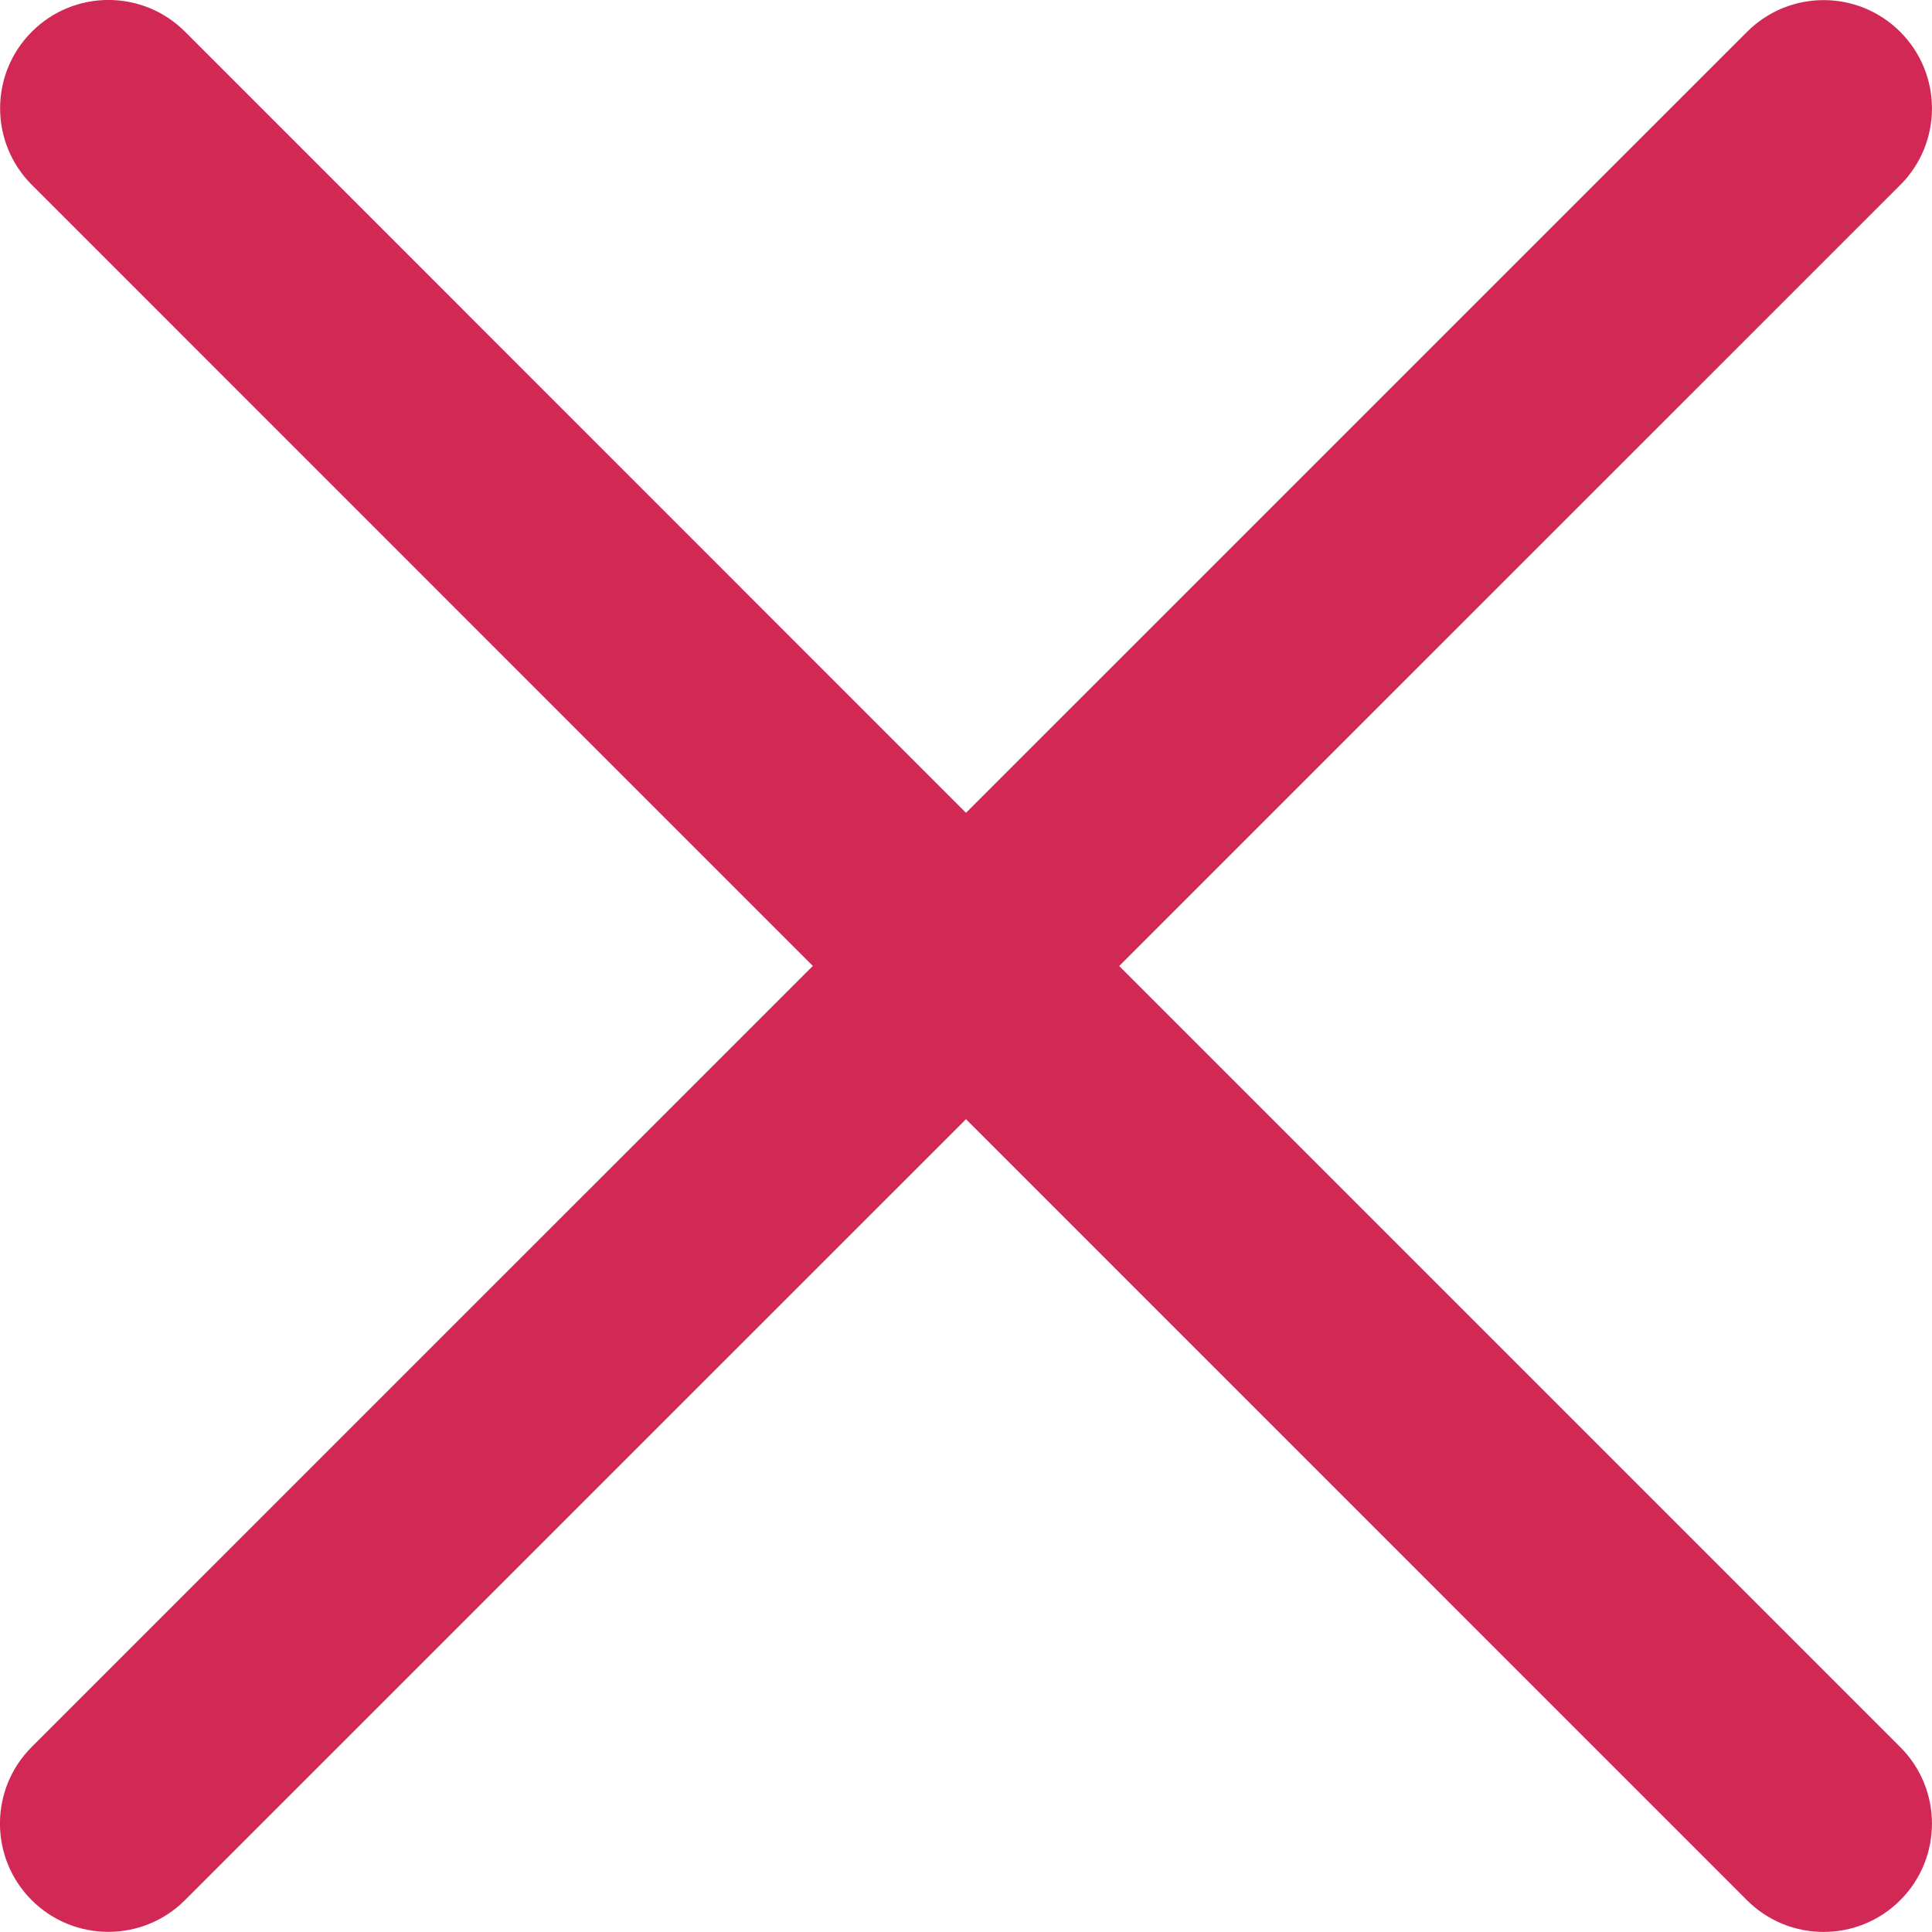
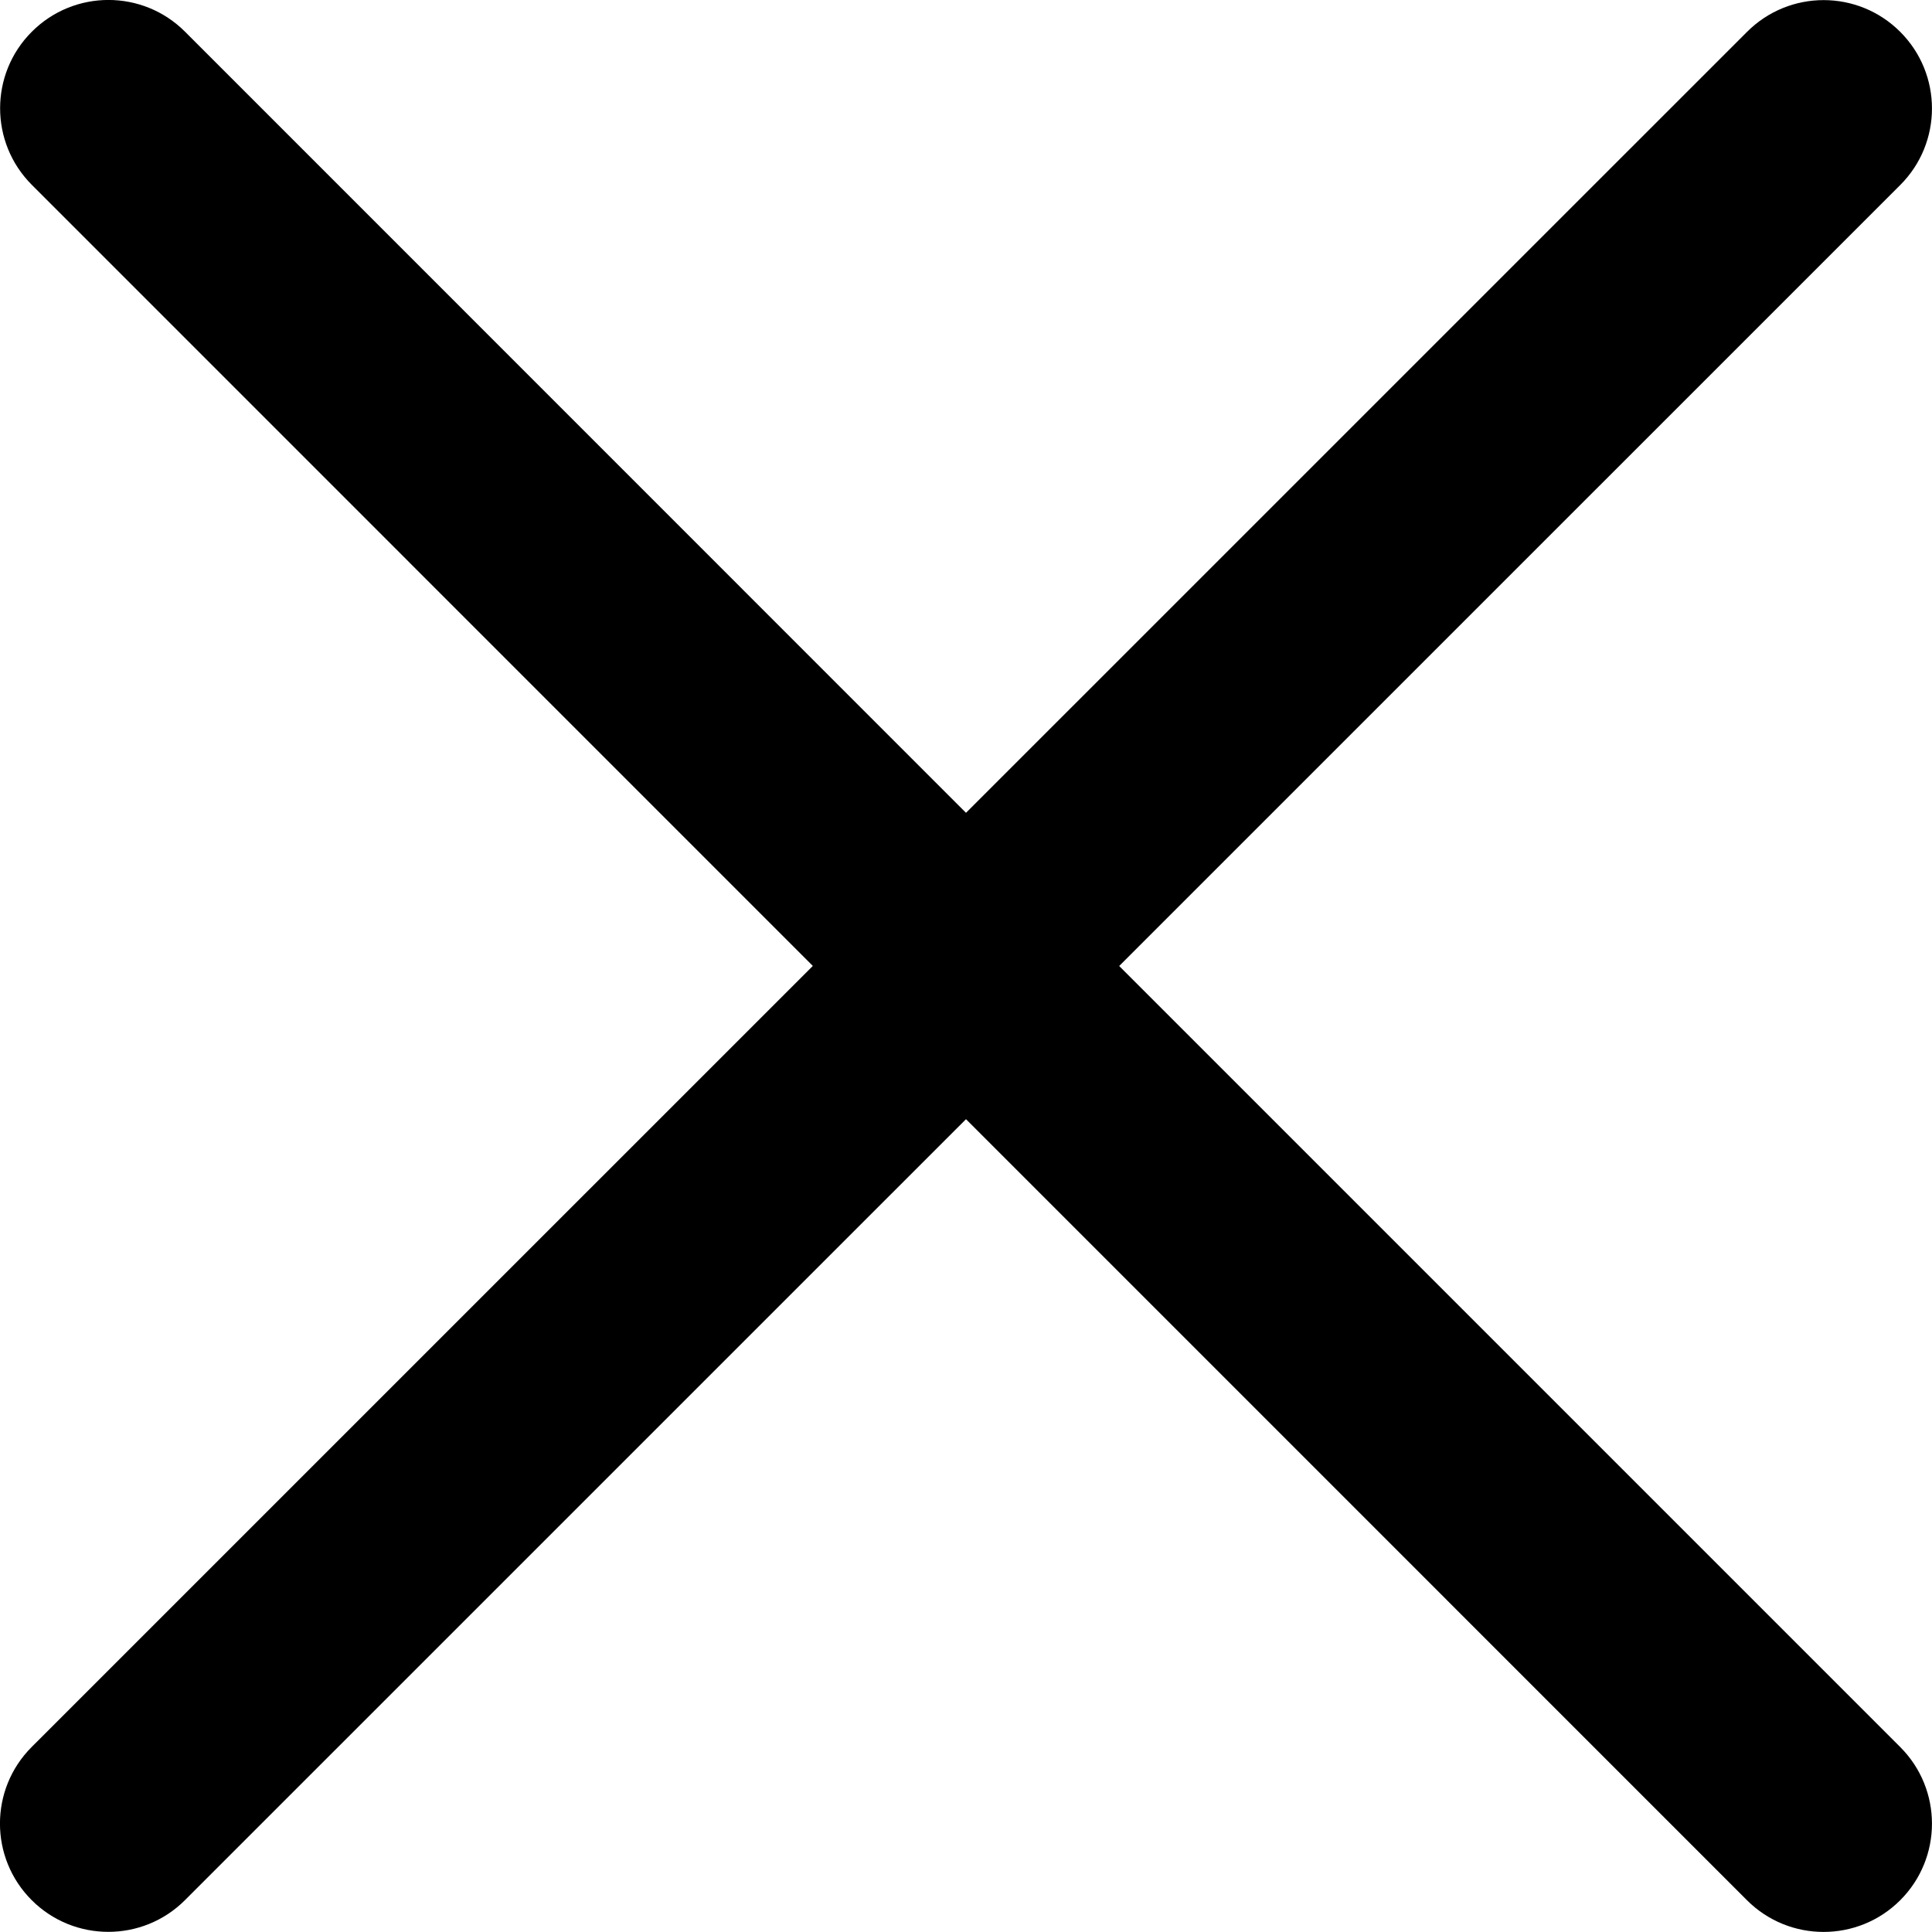
- <svg xmlns="http://www.w3.org/2000/svg" fill="#d22856" version="1.0" id="Layer_1" x="0px" y="0px" width="26.752px" height="26.752px" viewBox="0 0 26.752 26.752" enable-background="new 0 0 26.752 26.752" xml:space="preserve">
+ <svg xmlns="http://www.w3.org/2000/svg" version="1.0" id="Layer_1" x="0px" y="0px" width="26.752px" height="26.752px" viewBox="0 0 26.752 26.752" enable-background="new 0 0 26.752 26.752" xml:space="preserve">
  <path d="M15.497,13.376L26.312,2.562c0.586-0.585,0.586-1.535,0-2.121s-1.535-0.586-2.121,0L13.376,11.255L2.562,0.439 c-0.586-0.586-1.535-0.586-2.121,0c-0.586,0.585-0.586,1.535,0,2.121l10.814,10.815L0.439,24.19c-0.586,0.586-0.586,1.535,0,2.121 c0.293,0.293,0.677,0.439,1.061,0.439s0.768-0.146,1.061-0.439l10.815-10.814L24.19,26.312c0.293,0.293,0.677,0.439,1.061,0.439 s0.768-0.146,1.061-0.439c0.586-0.586,0.586-1.535,0-2.121L15.497,13.376z" />
</svg>
